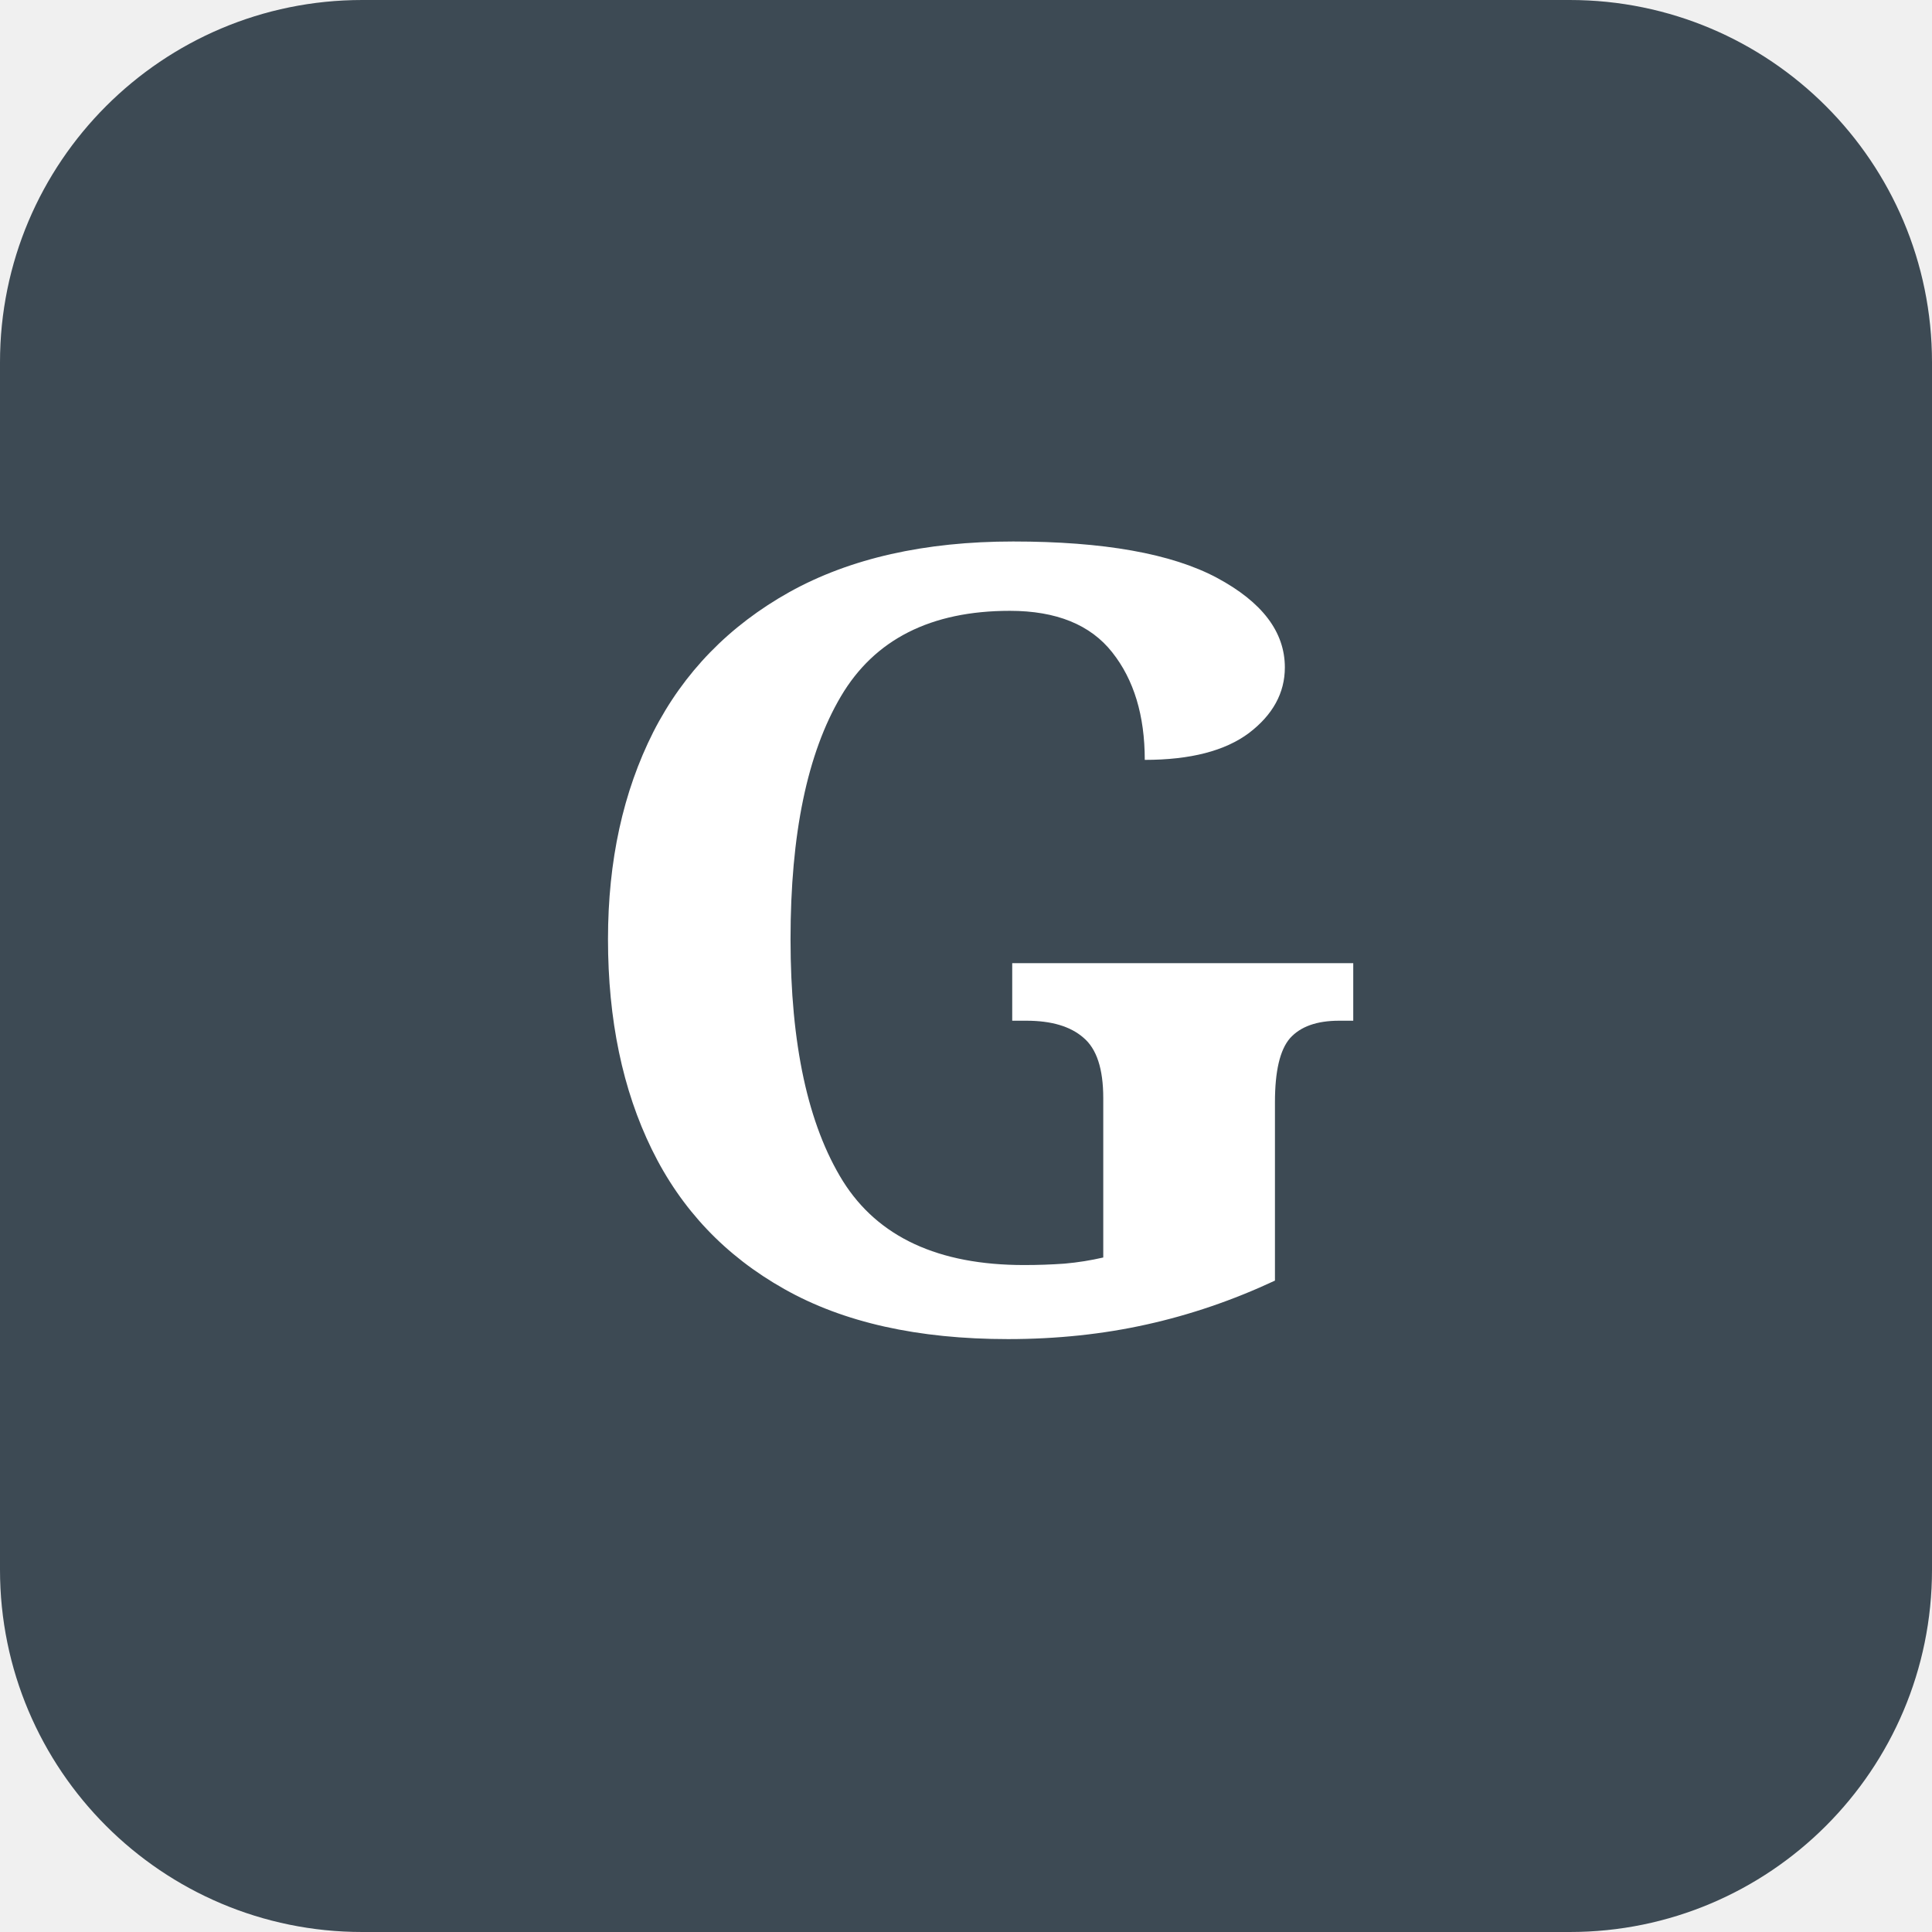
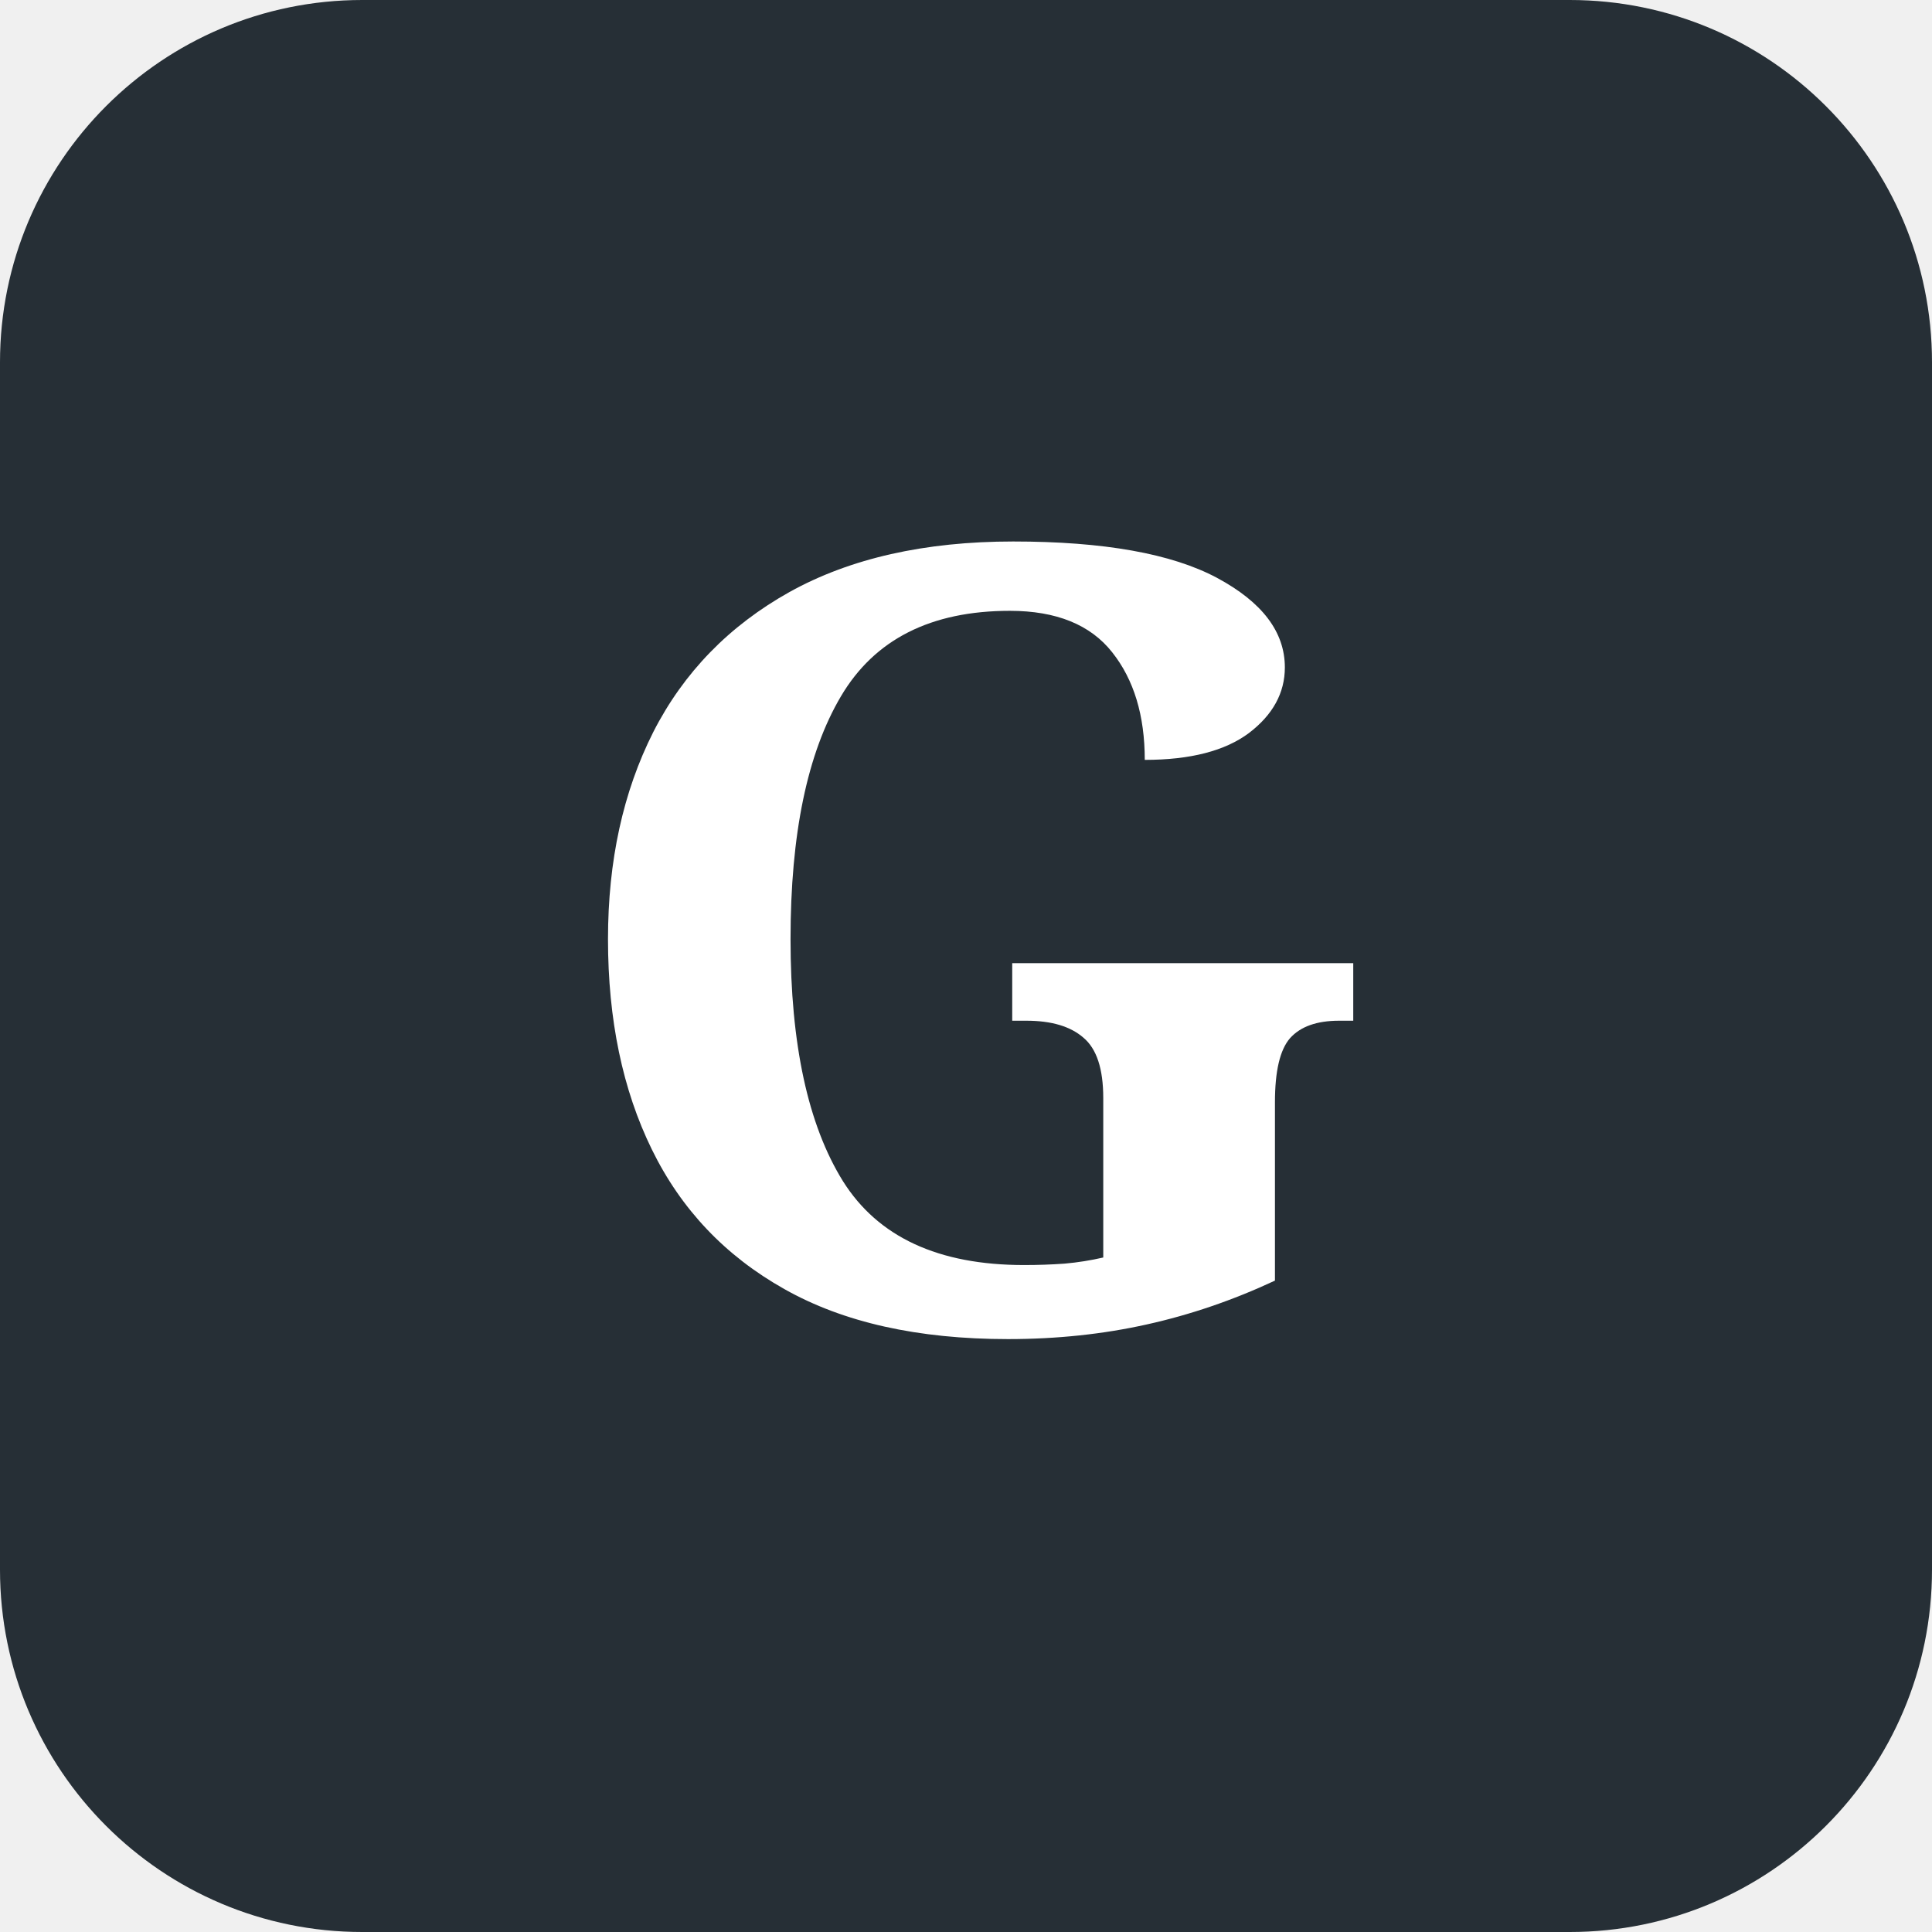
<svg xmlns="http://www.w3.org/2000/svg" viewBox="0 0 64 64">
-   <rect width="64" height="64" rx="12" fill="#3D4A54" />
+   <rect width="64" height="64" rx="12" fill="#262F36" />
  <text x="32" y="44" font-family="Georgia, serif" font-size="36" font-weight="700" fill="#fff" text-anchor="middle">G</text>
</svg>
